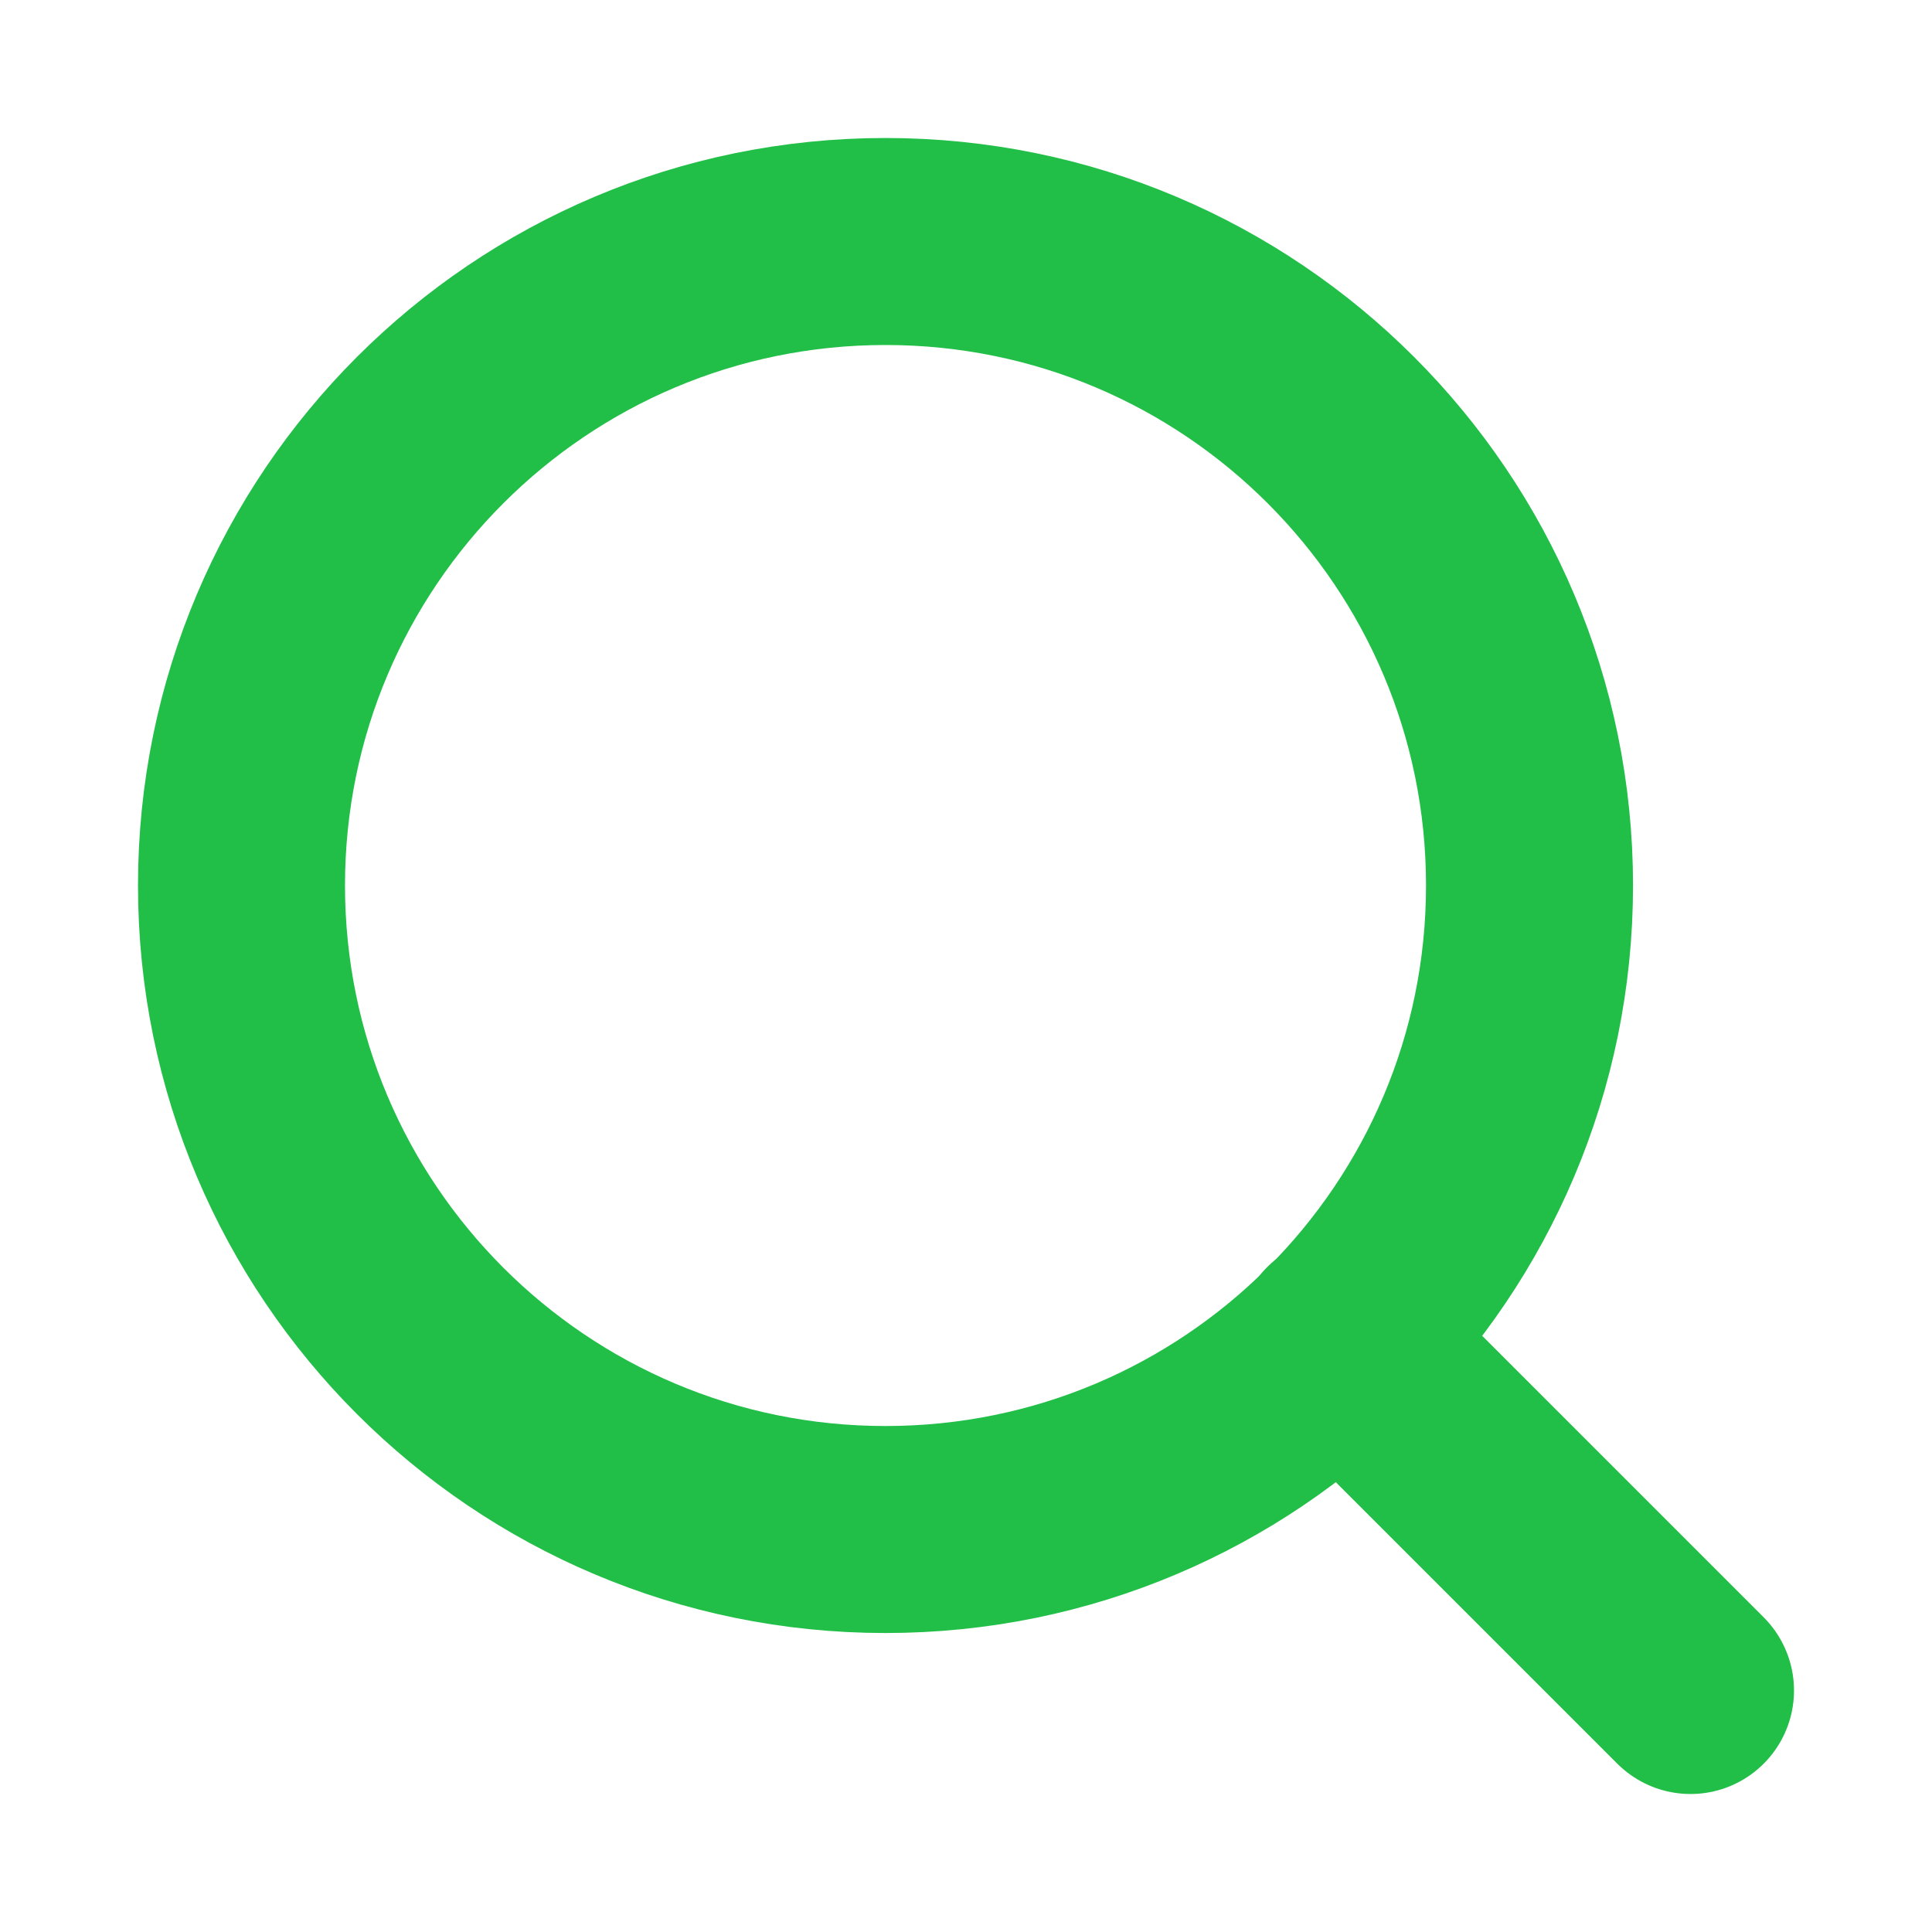
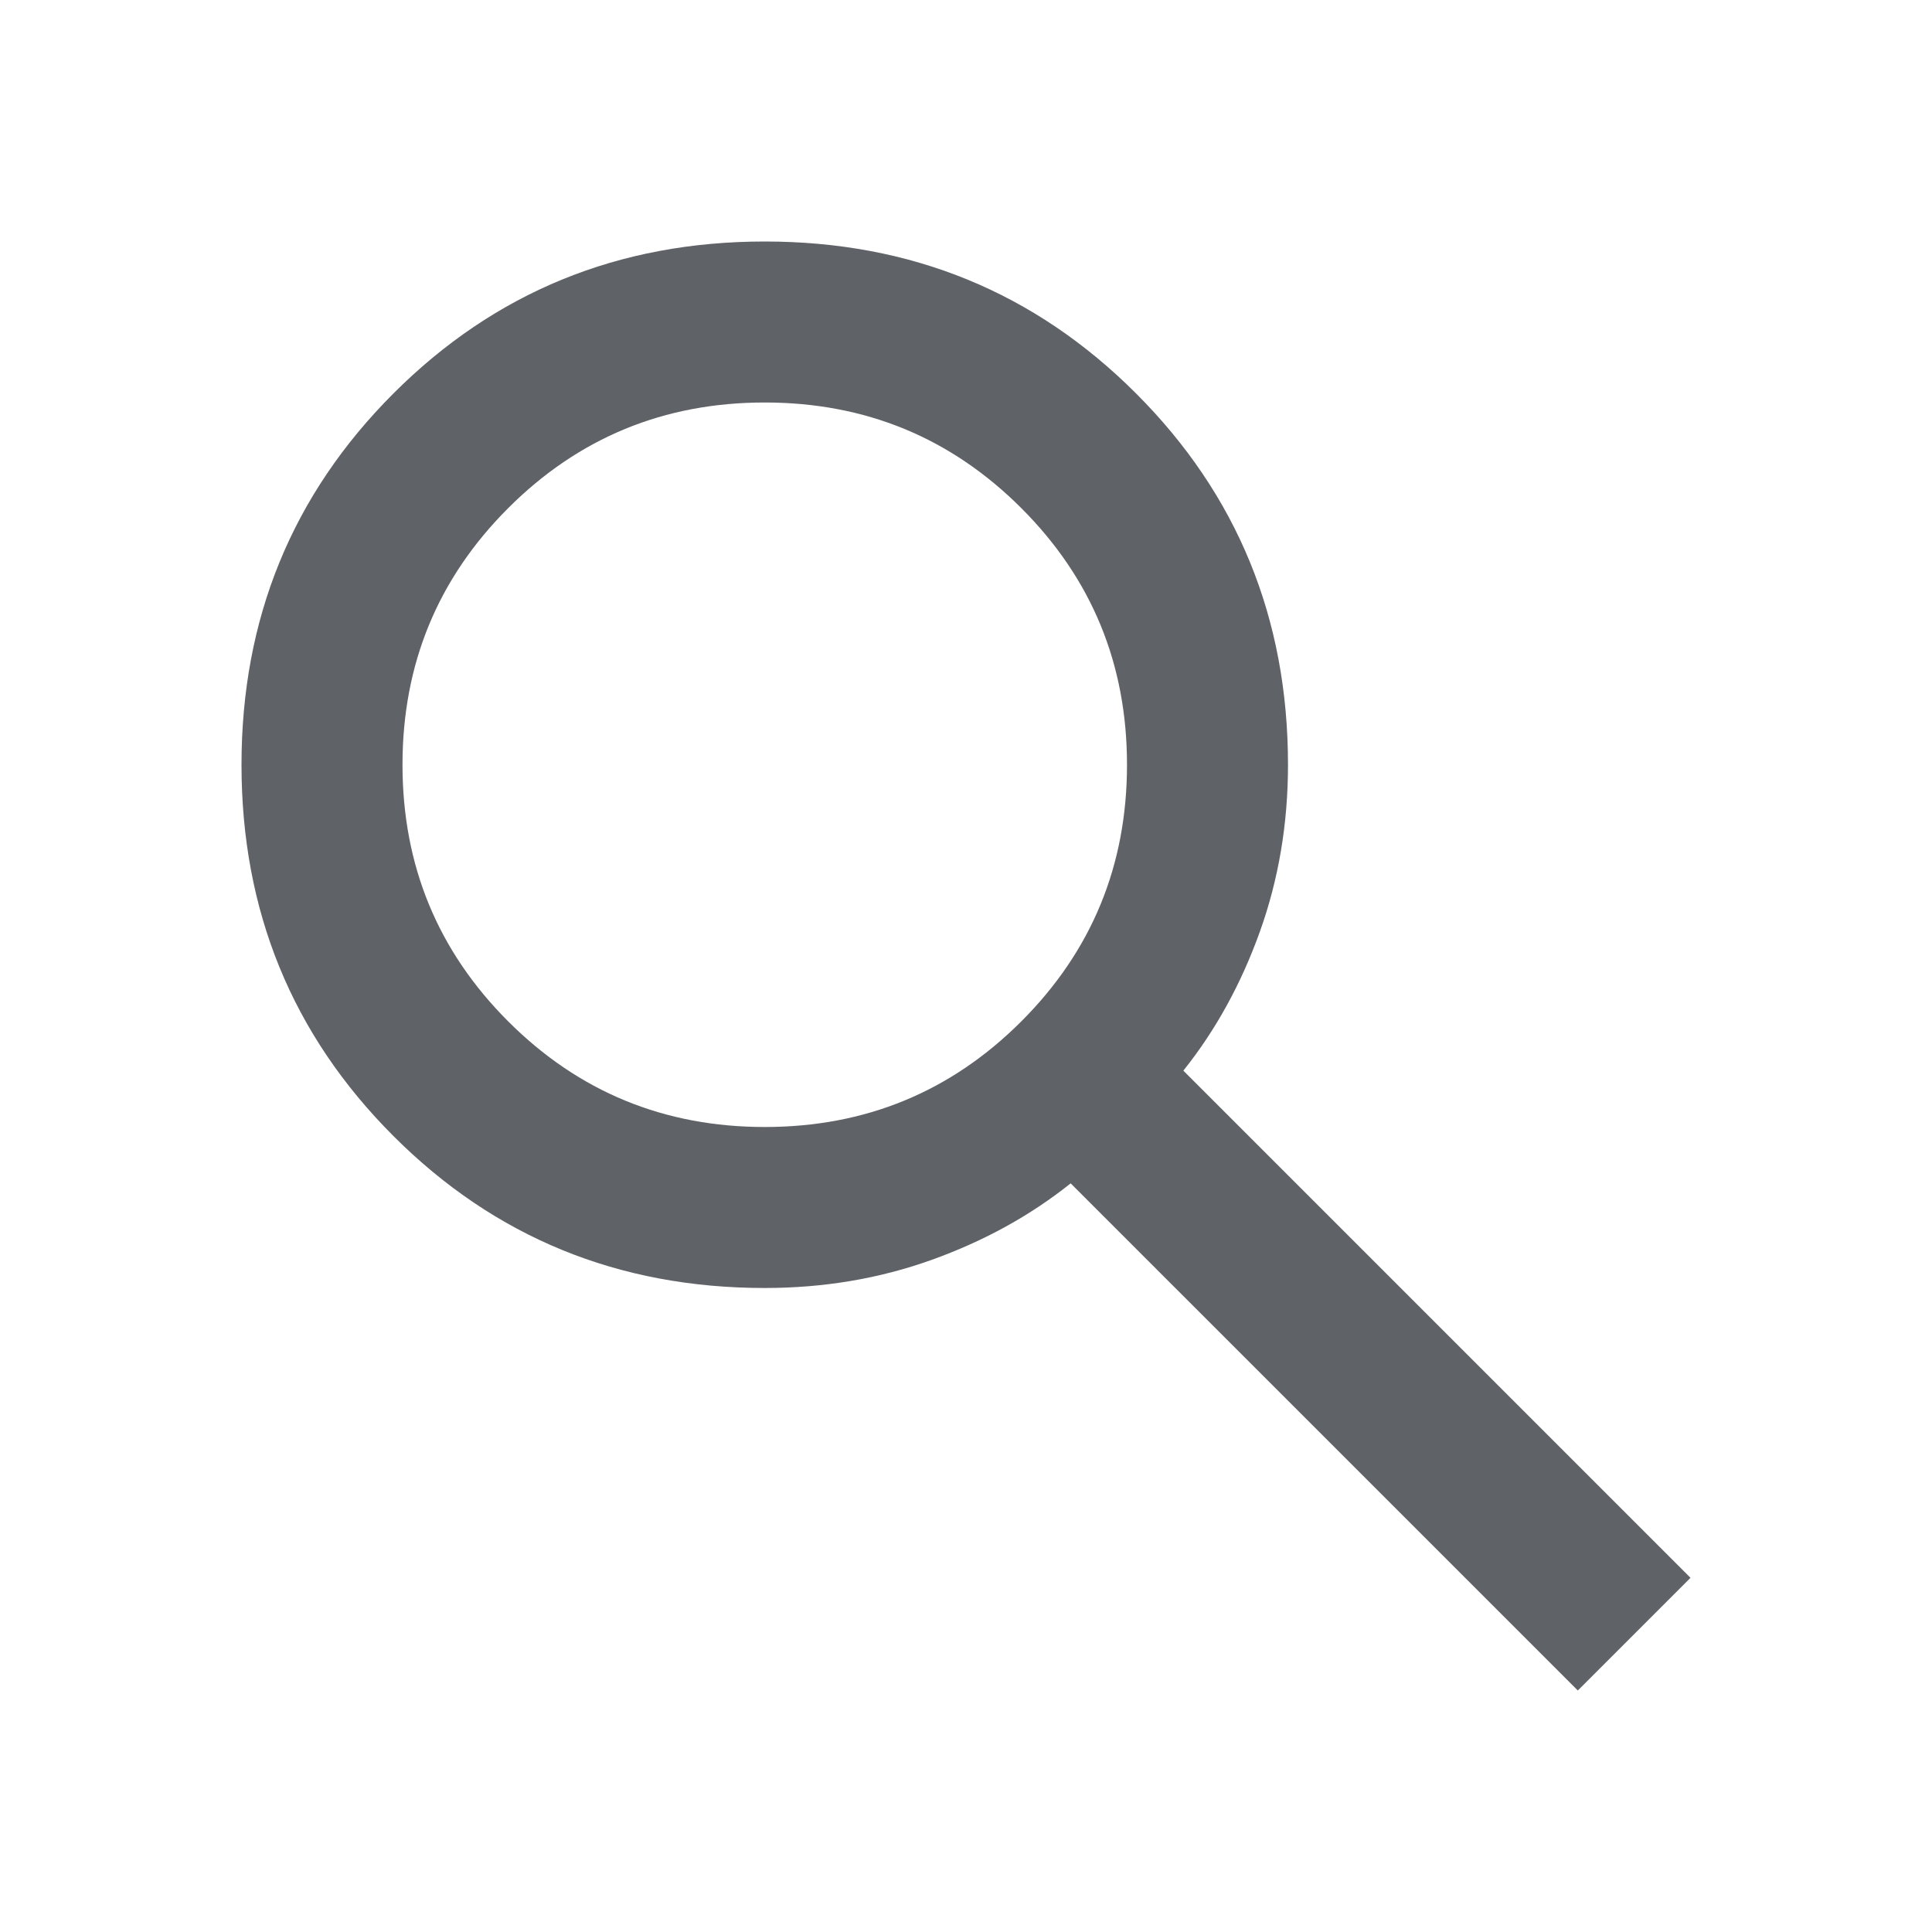
- <svg xmlns="http://www.w3.org/2000/svg" width="28" height="28" viewBox="0 0 28 28" fill="none">
-   <path d="M12.833 22.167C17.988 22.167 22.167 17.988 22.167 12.833C22.167 7.679 17.988 3.5 12.833 3.5C7.679 3.5 3.5 7.679 3.5 12.833C3.5 17.988 7.679 22.167 12.833 22.167Z" stroke="#21BF48" stroke-width="3" stroke-linecap="round" stroke-linejoin="round" />
-   <path d="M24.5 24.5L19.425 19.425" stroke="#21BF48" stroke-width="3" stroke-linecap="round" stroke-linejoin="round" />
+ <svg xmlns="http://www.w3.org/2000/svg" height="24px" viewBox="0 -960 960 960" width="24px" fill="#5f6368">
+   <path d="M784-120 532-372q-30 24-69 38t-83 14q-109 0-184.5-75.5T120-580q0-109 75.5-184.5T380-840q109 0 184.5 75.5T640-580q0 44-14 83t-38 69l252 252-56 56ZM380-400q75 0 127.5-52.5T560-580q0-75-52.5-127.5T380-760q-75 0-127.5 52.5T200-580q0 75 52.5 127.5T380-400Z" />
</svg>
